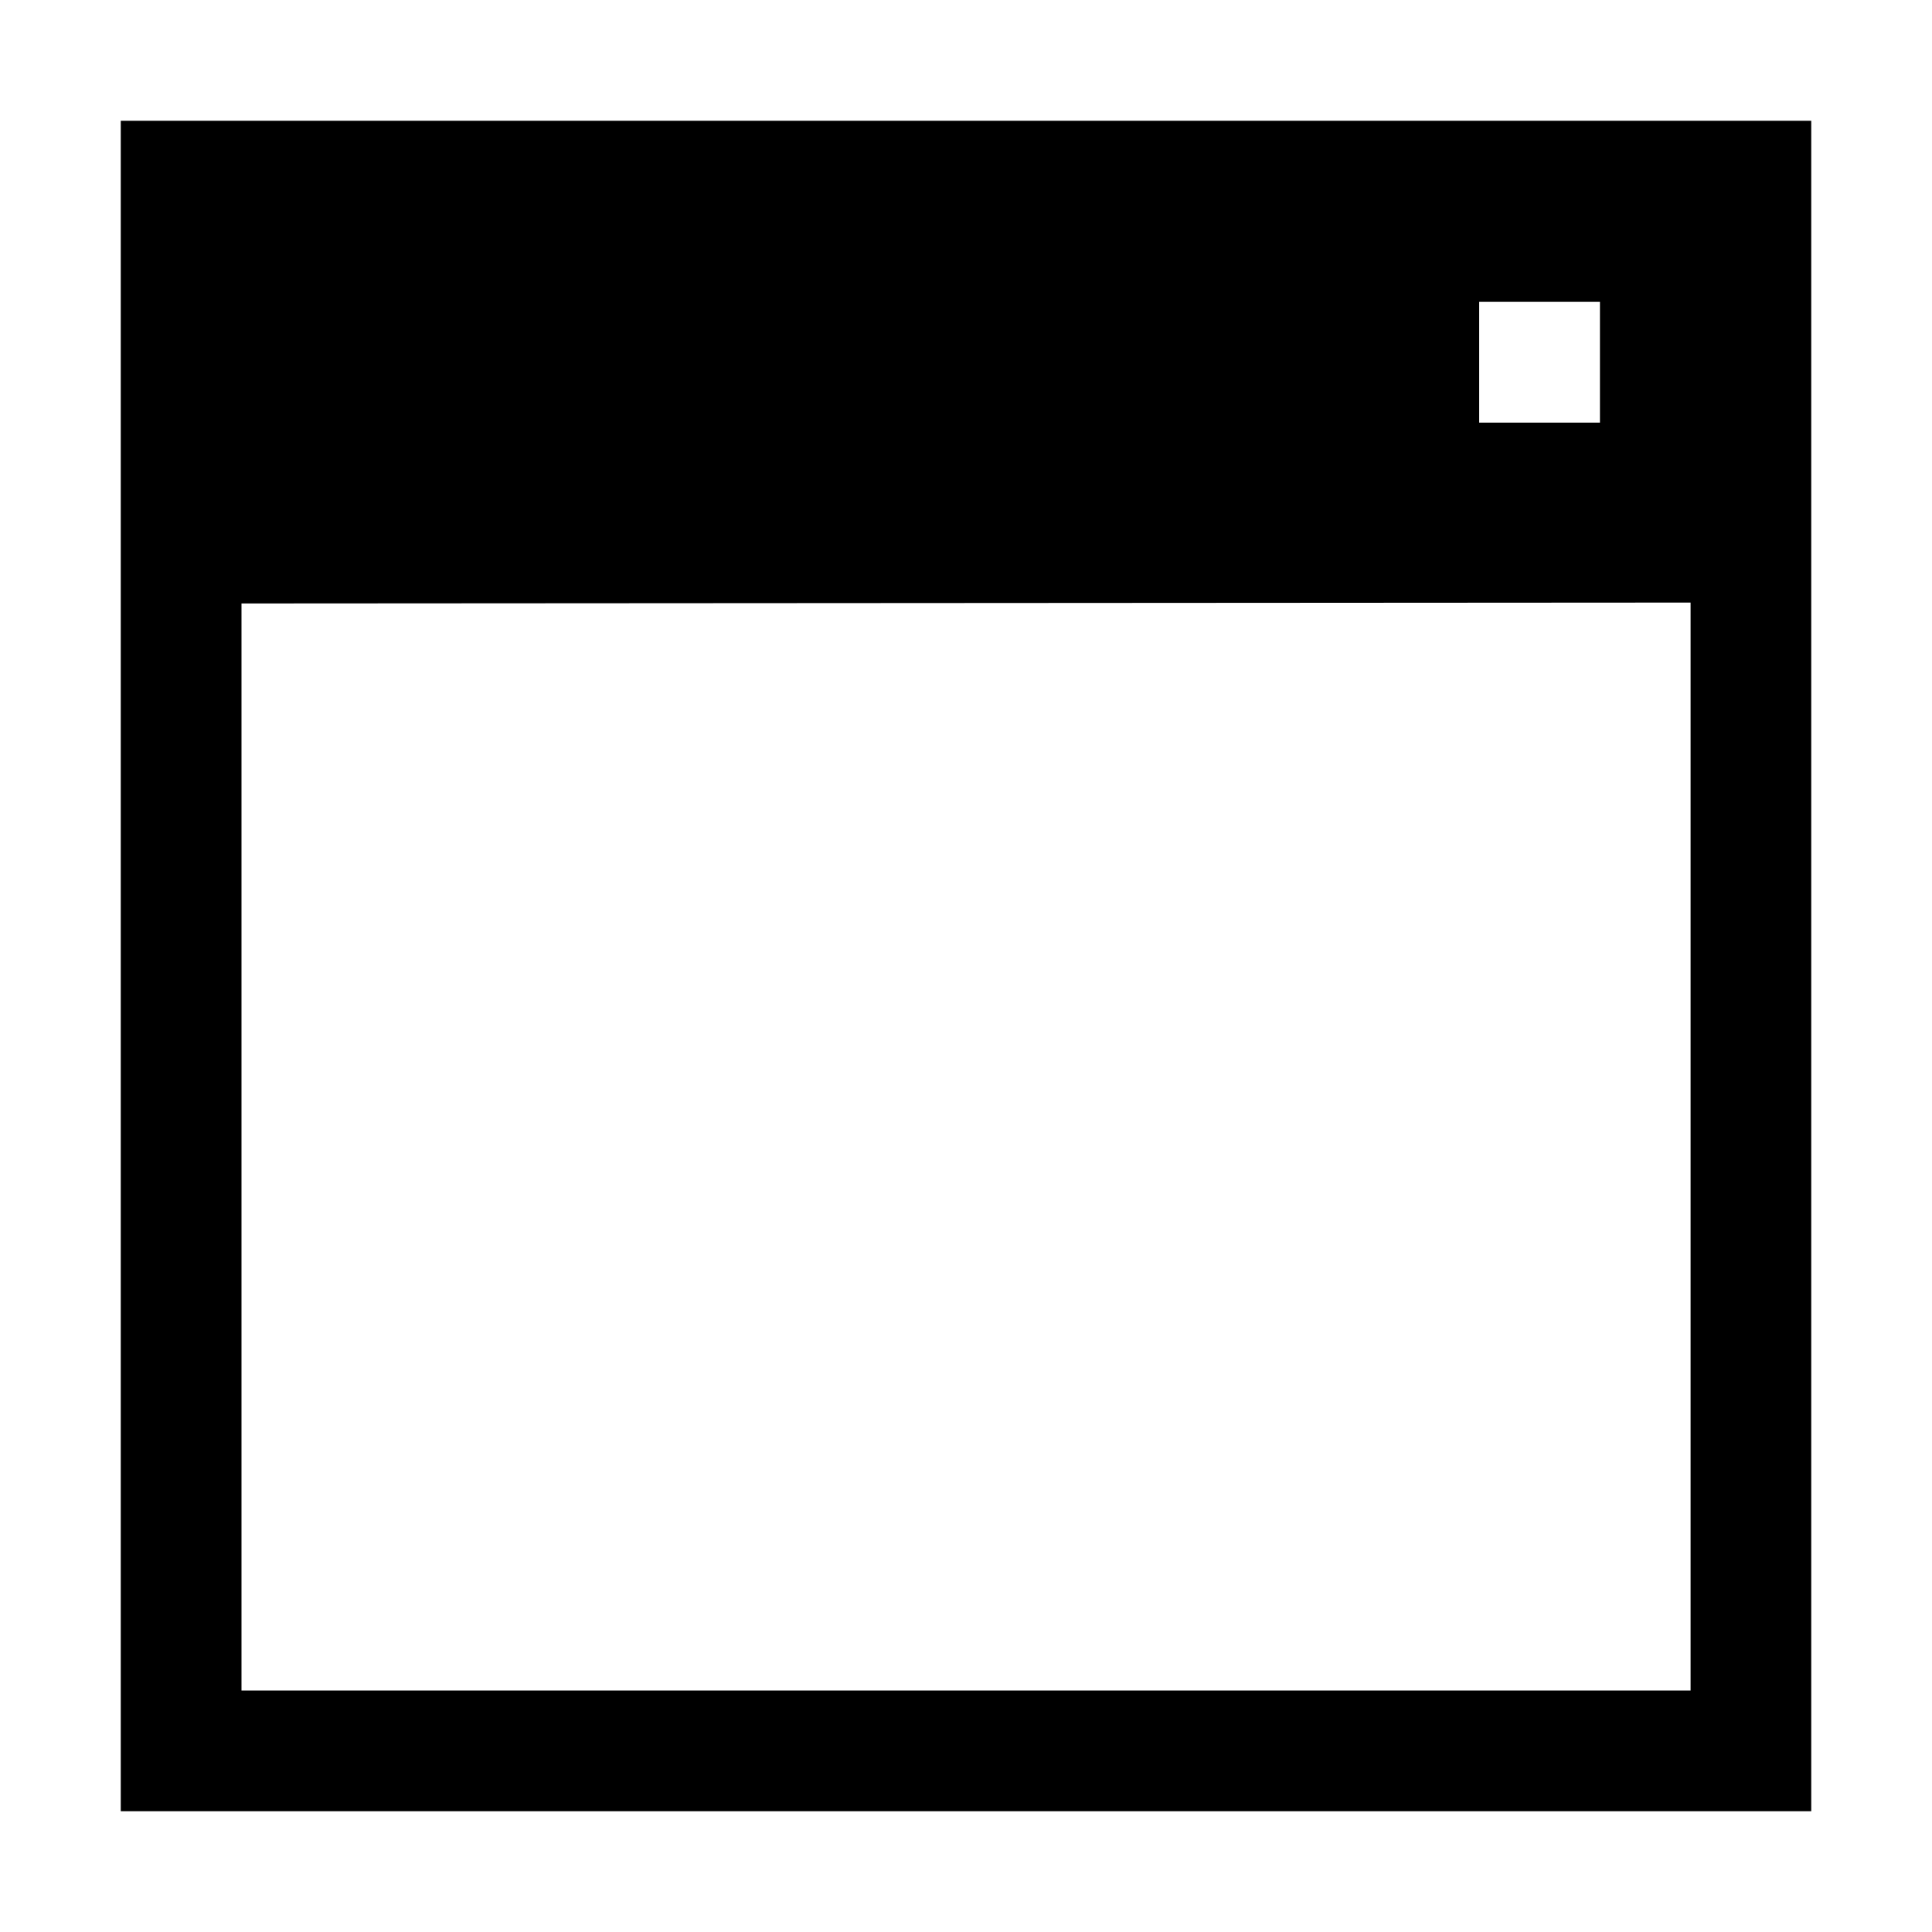
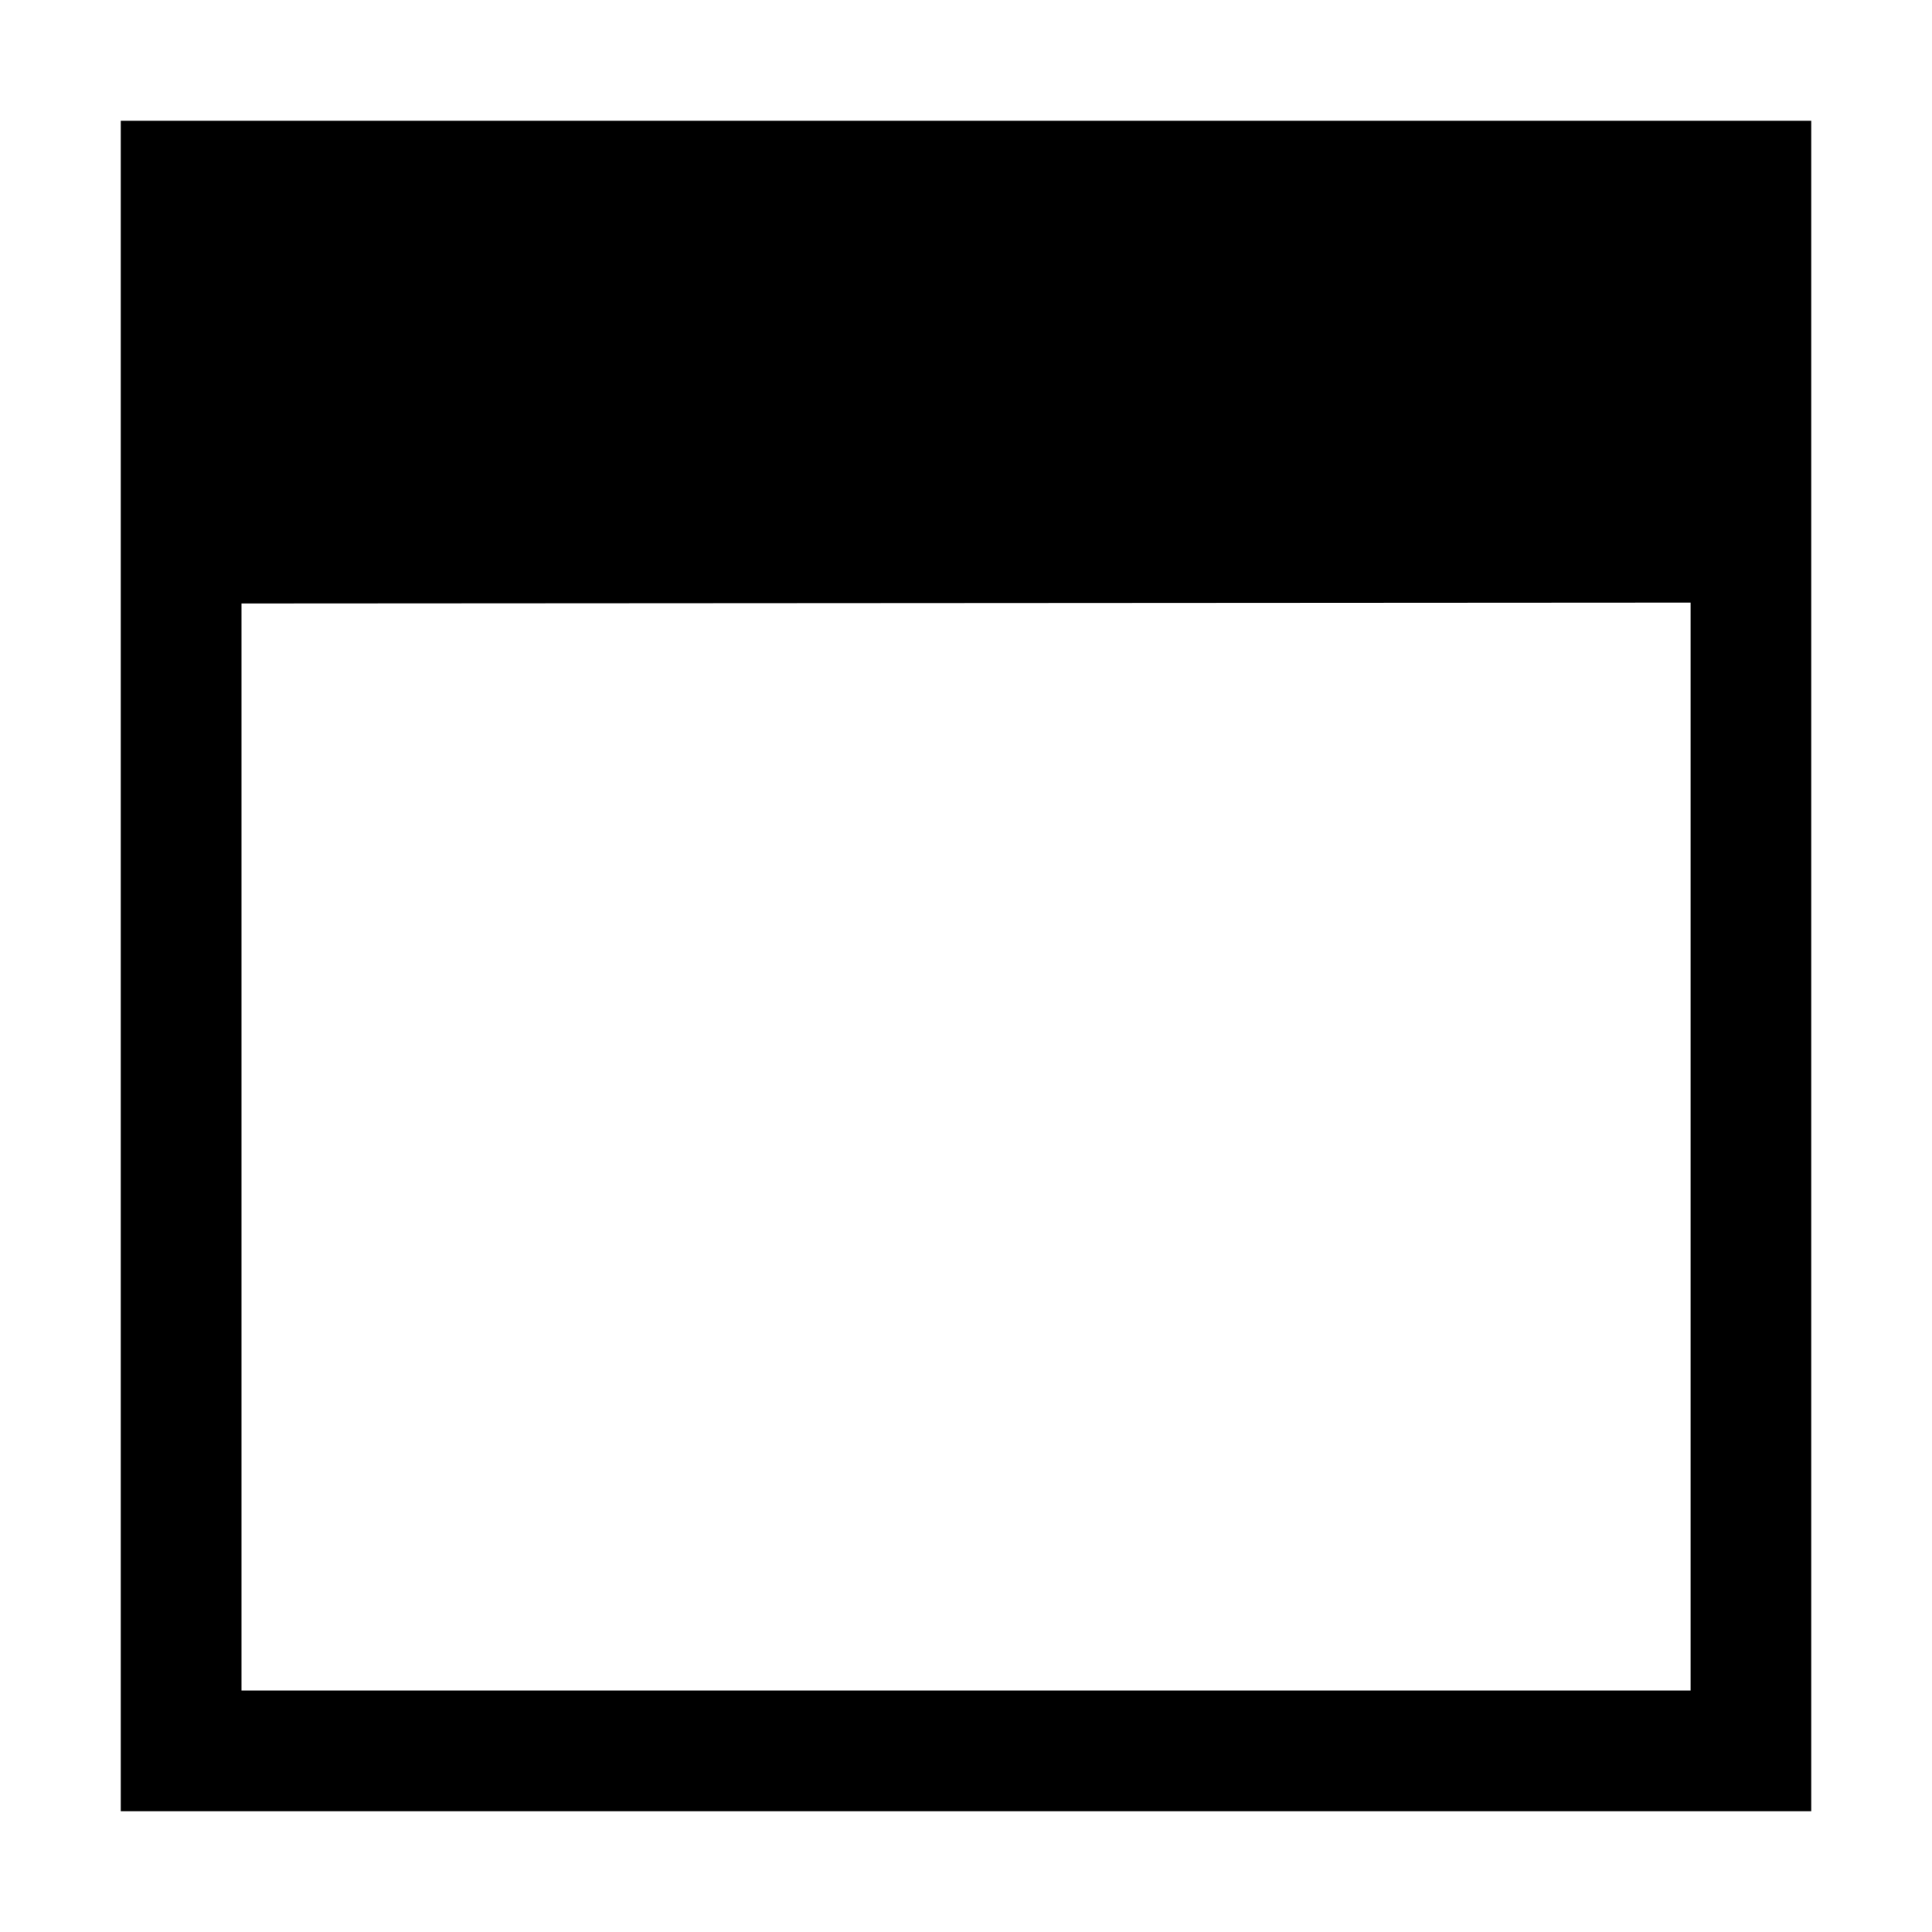
<svg xmlns="http://www.w3.org/2000/svg" xml:space="preserve" width="64px" height="64px" version="1.1" shape-rendering="geometricPrecision" text-rendering="geometricPrecision" image-rendering="optimizeQuality" fill-rule="evenodd" clip-rule="evenodd" viewBox="0 0 6400000 6400000">
  <g id="Warstwa_1">
-     <path fill="{color}" d="M400044 400044l5599912 0 0 5199986 0 262089 0 137837 -5599912 0 0 -5599912zm4499938 599890l400044 0 0 400044 -400044 0 0 -400044zm700284 4600096l0 -3603942 -4800296 2952 0 3600990 4800296 0z" />
+     <path fill="{color}" d="M400044 400044l5599912 0 0 5199986 0 262089 0 137837 -5599912 0 0 -5599912zm5200222 5199986l0 -3603942 -4800296 2952 0 3600990 4800296 0z" />
  </g>
</svg>
